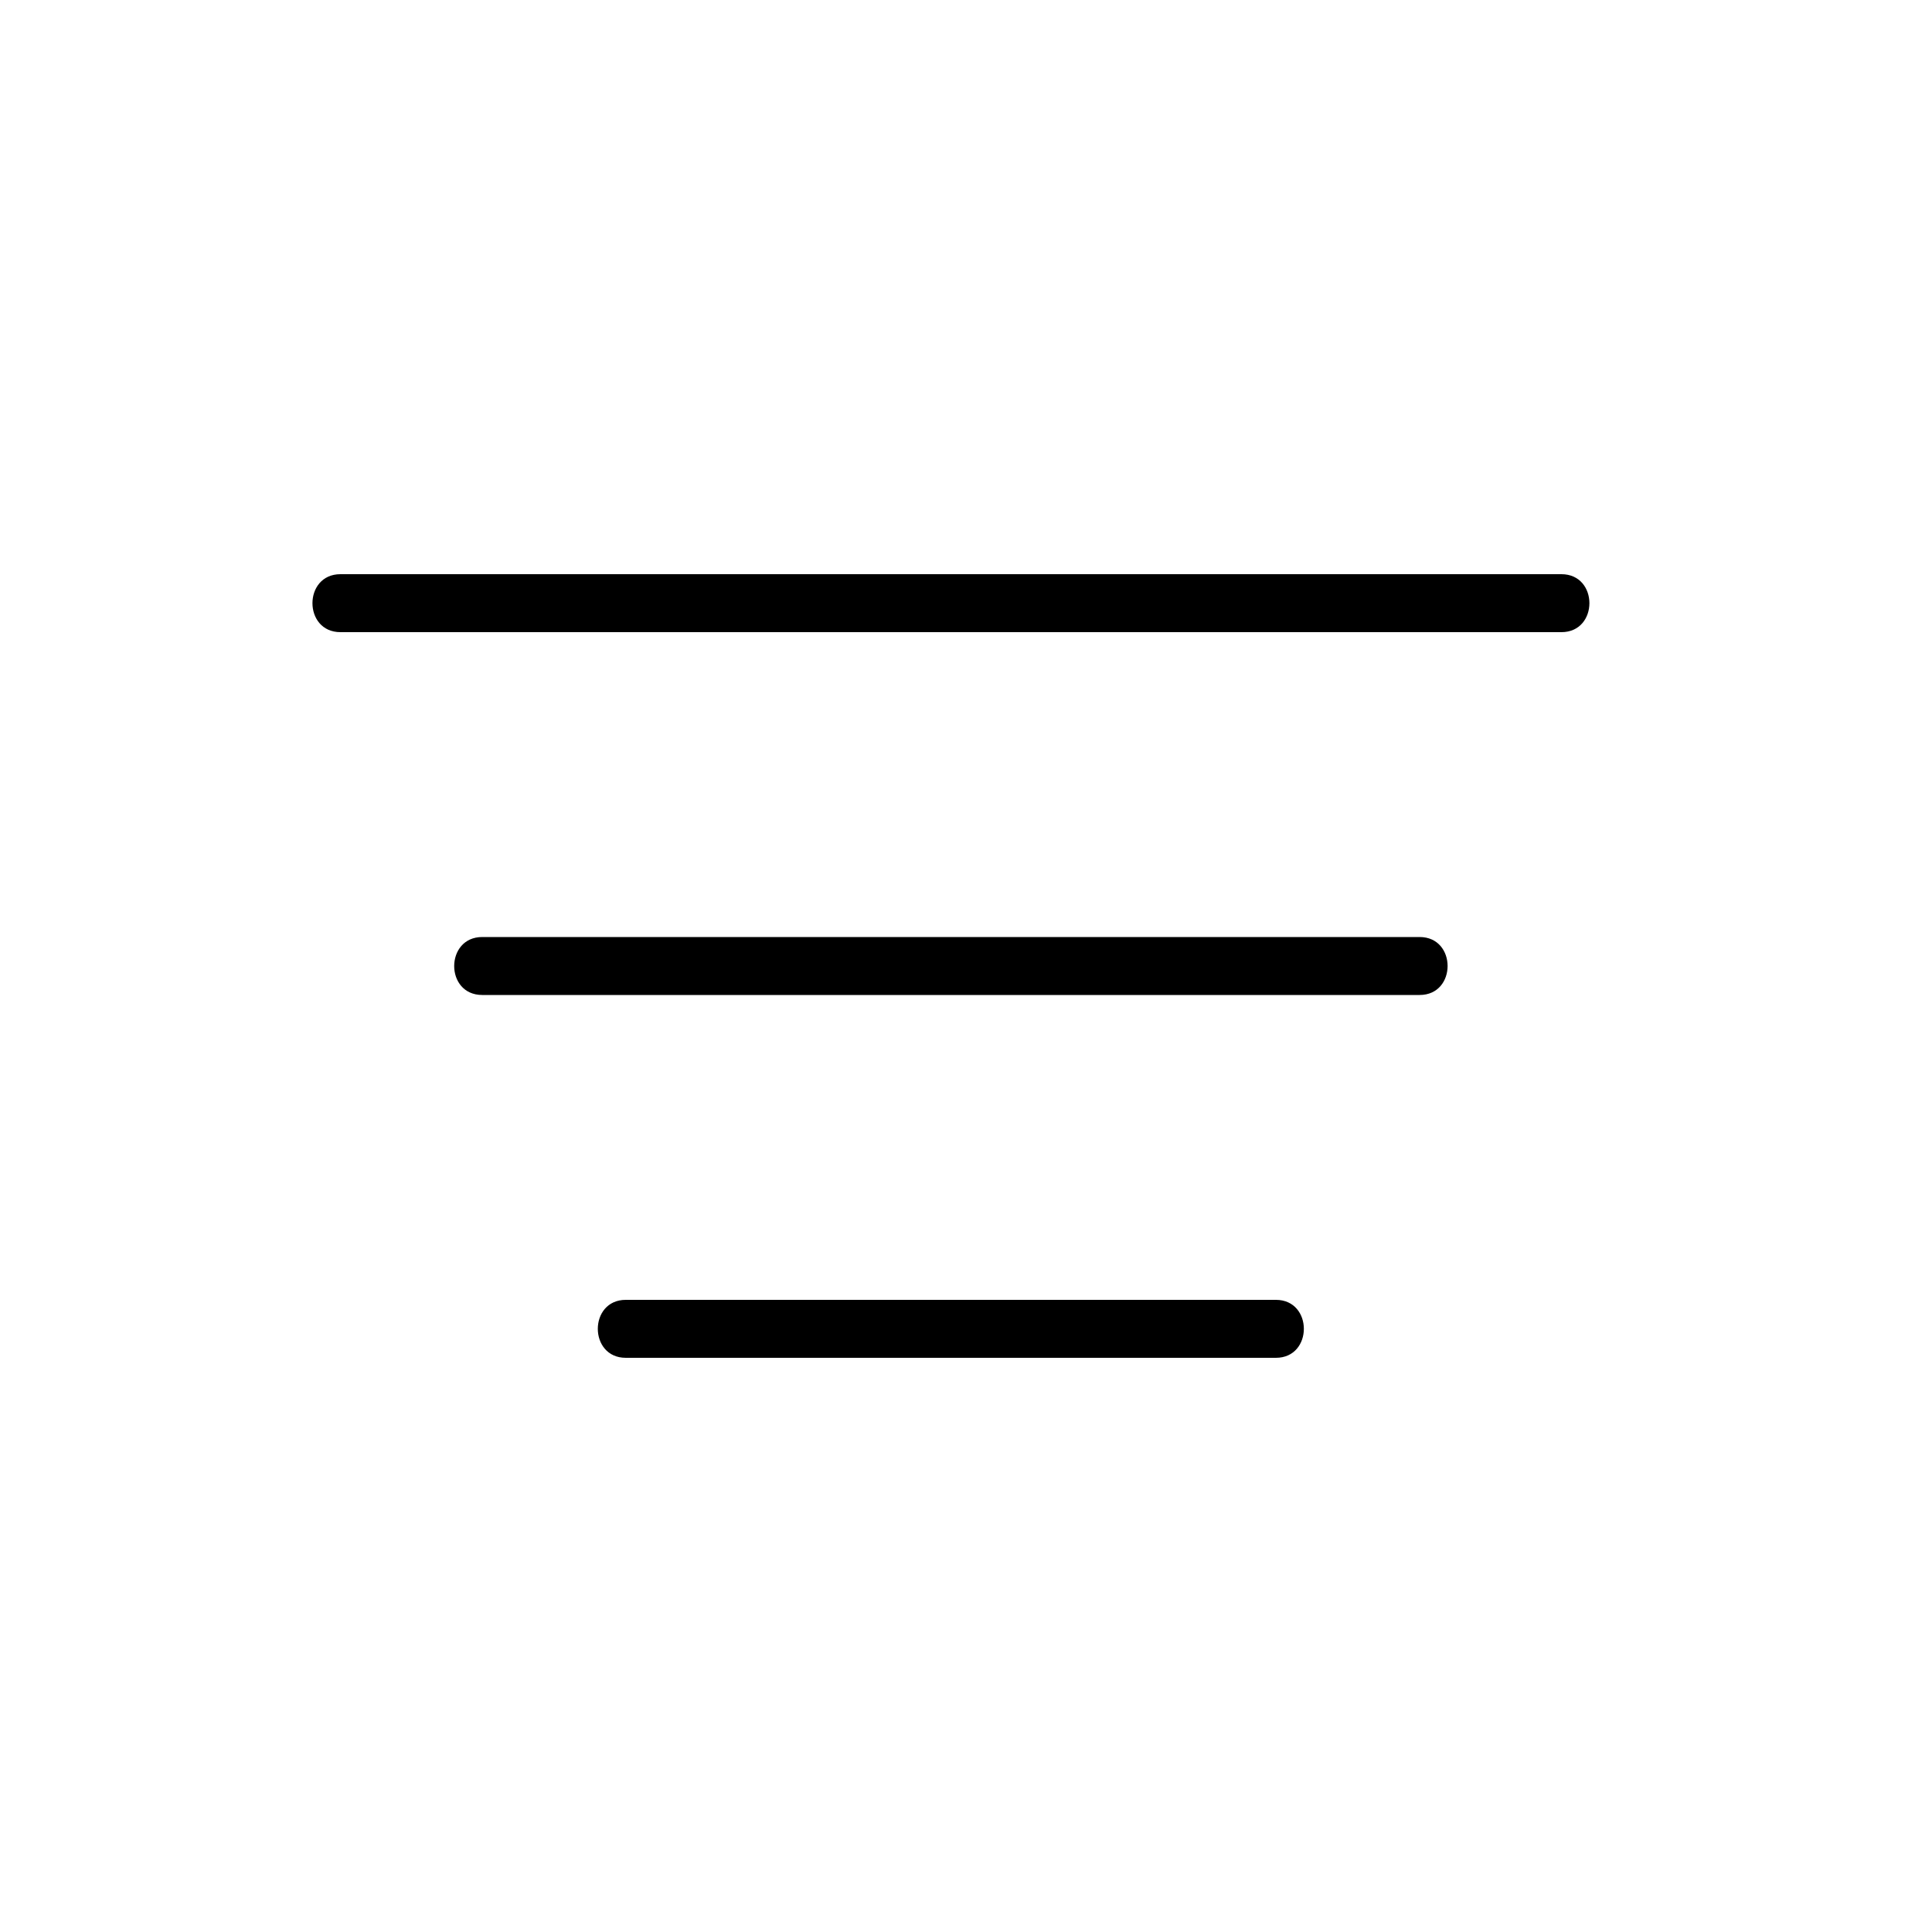
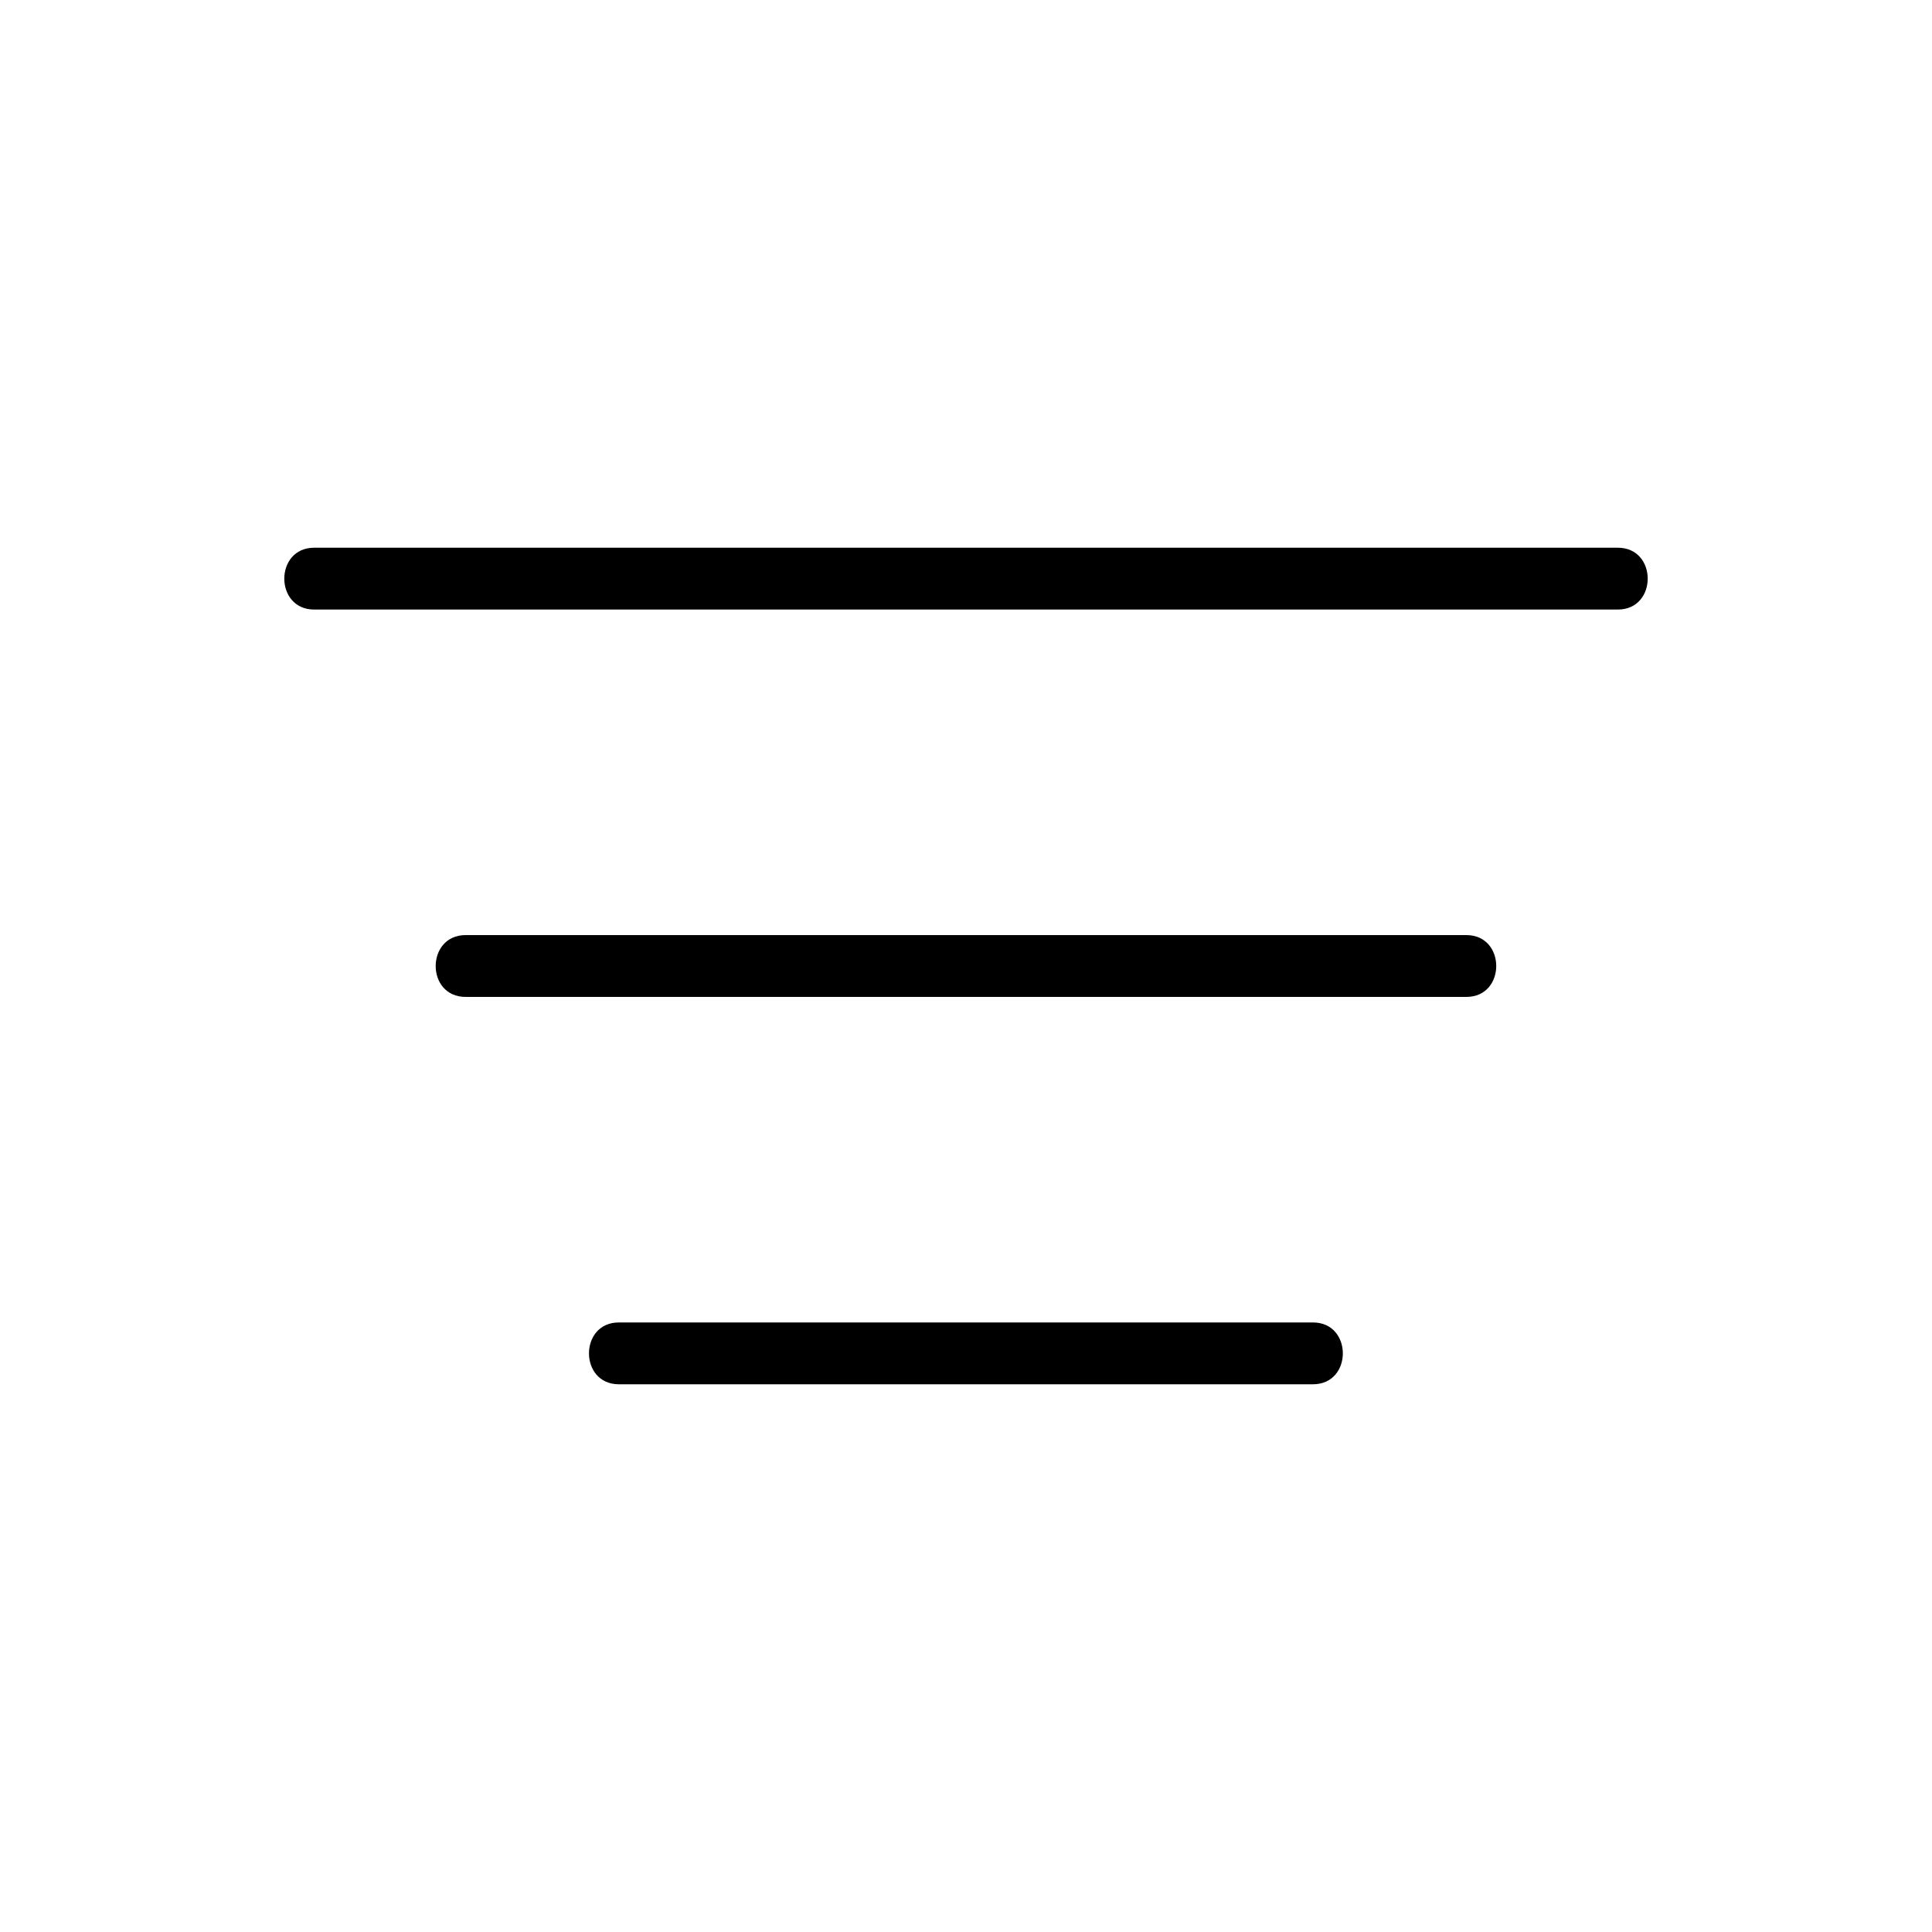
- <svg xmlns="http://www.w3.org/2000/svg" version="1.1" x="0px" y="0px" viewBox="0 0 100 100" style="enable-background:new 0 0 100 100;" xml:space="preserve">
+ <svg xmlns="http://www.w3.org/2000/svg" version="1.1" id="Layer_1" x="0px" y="0px" viewBox="0 0 100 100" style="enable-background:new 0 0 100 100;" xml:space="preserve">
  <style type="text/css">
	.st0{display:none;}
</style>
-   <g id="Layer_2" class="st0">
+   <g id="Layer_2_00000005246572601272688880000017063917230956745616_" class="st0">
</g>
-   <g id="Layer_1">
+   <g id="Layer_1_00000020388304566594448710000017343981766415413378_">
    <g>
      <g>
-         <path d="M17.62,32.72c21.07,0,42.13,0,63.2,0c1.93,0,1.93-3,0-3c-21.07,0-42.13,0-63.2,0C15.69,29.72,15.69,32.72,17.62,32.72     L17.62,32.72z" />
+         <path d="M16.26,31.55c22.5,0,44.98,0,67.48,0c2.06,0,2.06-3.2,0-3.2c-22.5,0-44.98,0-67.48,0C14.2,28.35,14.2,31.55,16.26,31.55     L16.26,31.55z" />
      </g>
    </g>
    <g>
      <g>
-         <path d="M24.96,51.5c16.17,0,32.35,0,48.52,0c1.93,0,1.93-3,0-3c-16.17,0-32.35,0-48.52,0C23.03,48.5,23.02,51.5,24.96,51.5     L24.96,51.5z" />
+         <path d="M24.1,51.6c17.26,0,34.54,0,51.8,0c2.06,0,2.06-3.2,0-3.2c-17.26,0-34.54,0-51.8,0C22.04,48.4,22.03,51.6,24.1,51.6     L24.1,51.6z" />
      </g>
    </g>
    <g>
      <g>
-         <path d="M32.39,70.28c11.22,0,22.43,0,33.65,0c1.93,0,1.93-3,0-3c-11.22,0-22.43,0-33.65,0C30.46,67.28,30.46,70.28,32.39,70.28     L32.39,70.28z" />
+         <path d="M32.03,71.65c11.98,0,23.95,0,35.93,0c2.06,0,2.06-3.2,0-3.2c-11.98,0-23.95,0-35.93,0     C29.97,68.45,29.97,71.65,32.03,71.65L32.03,71.65z" />
      </g>
    </g>
  </g>
</svg>
